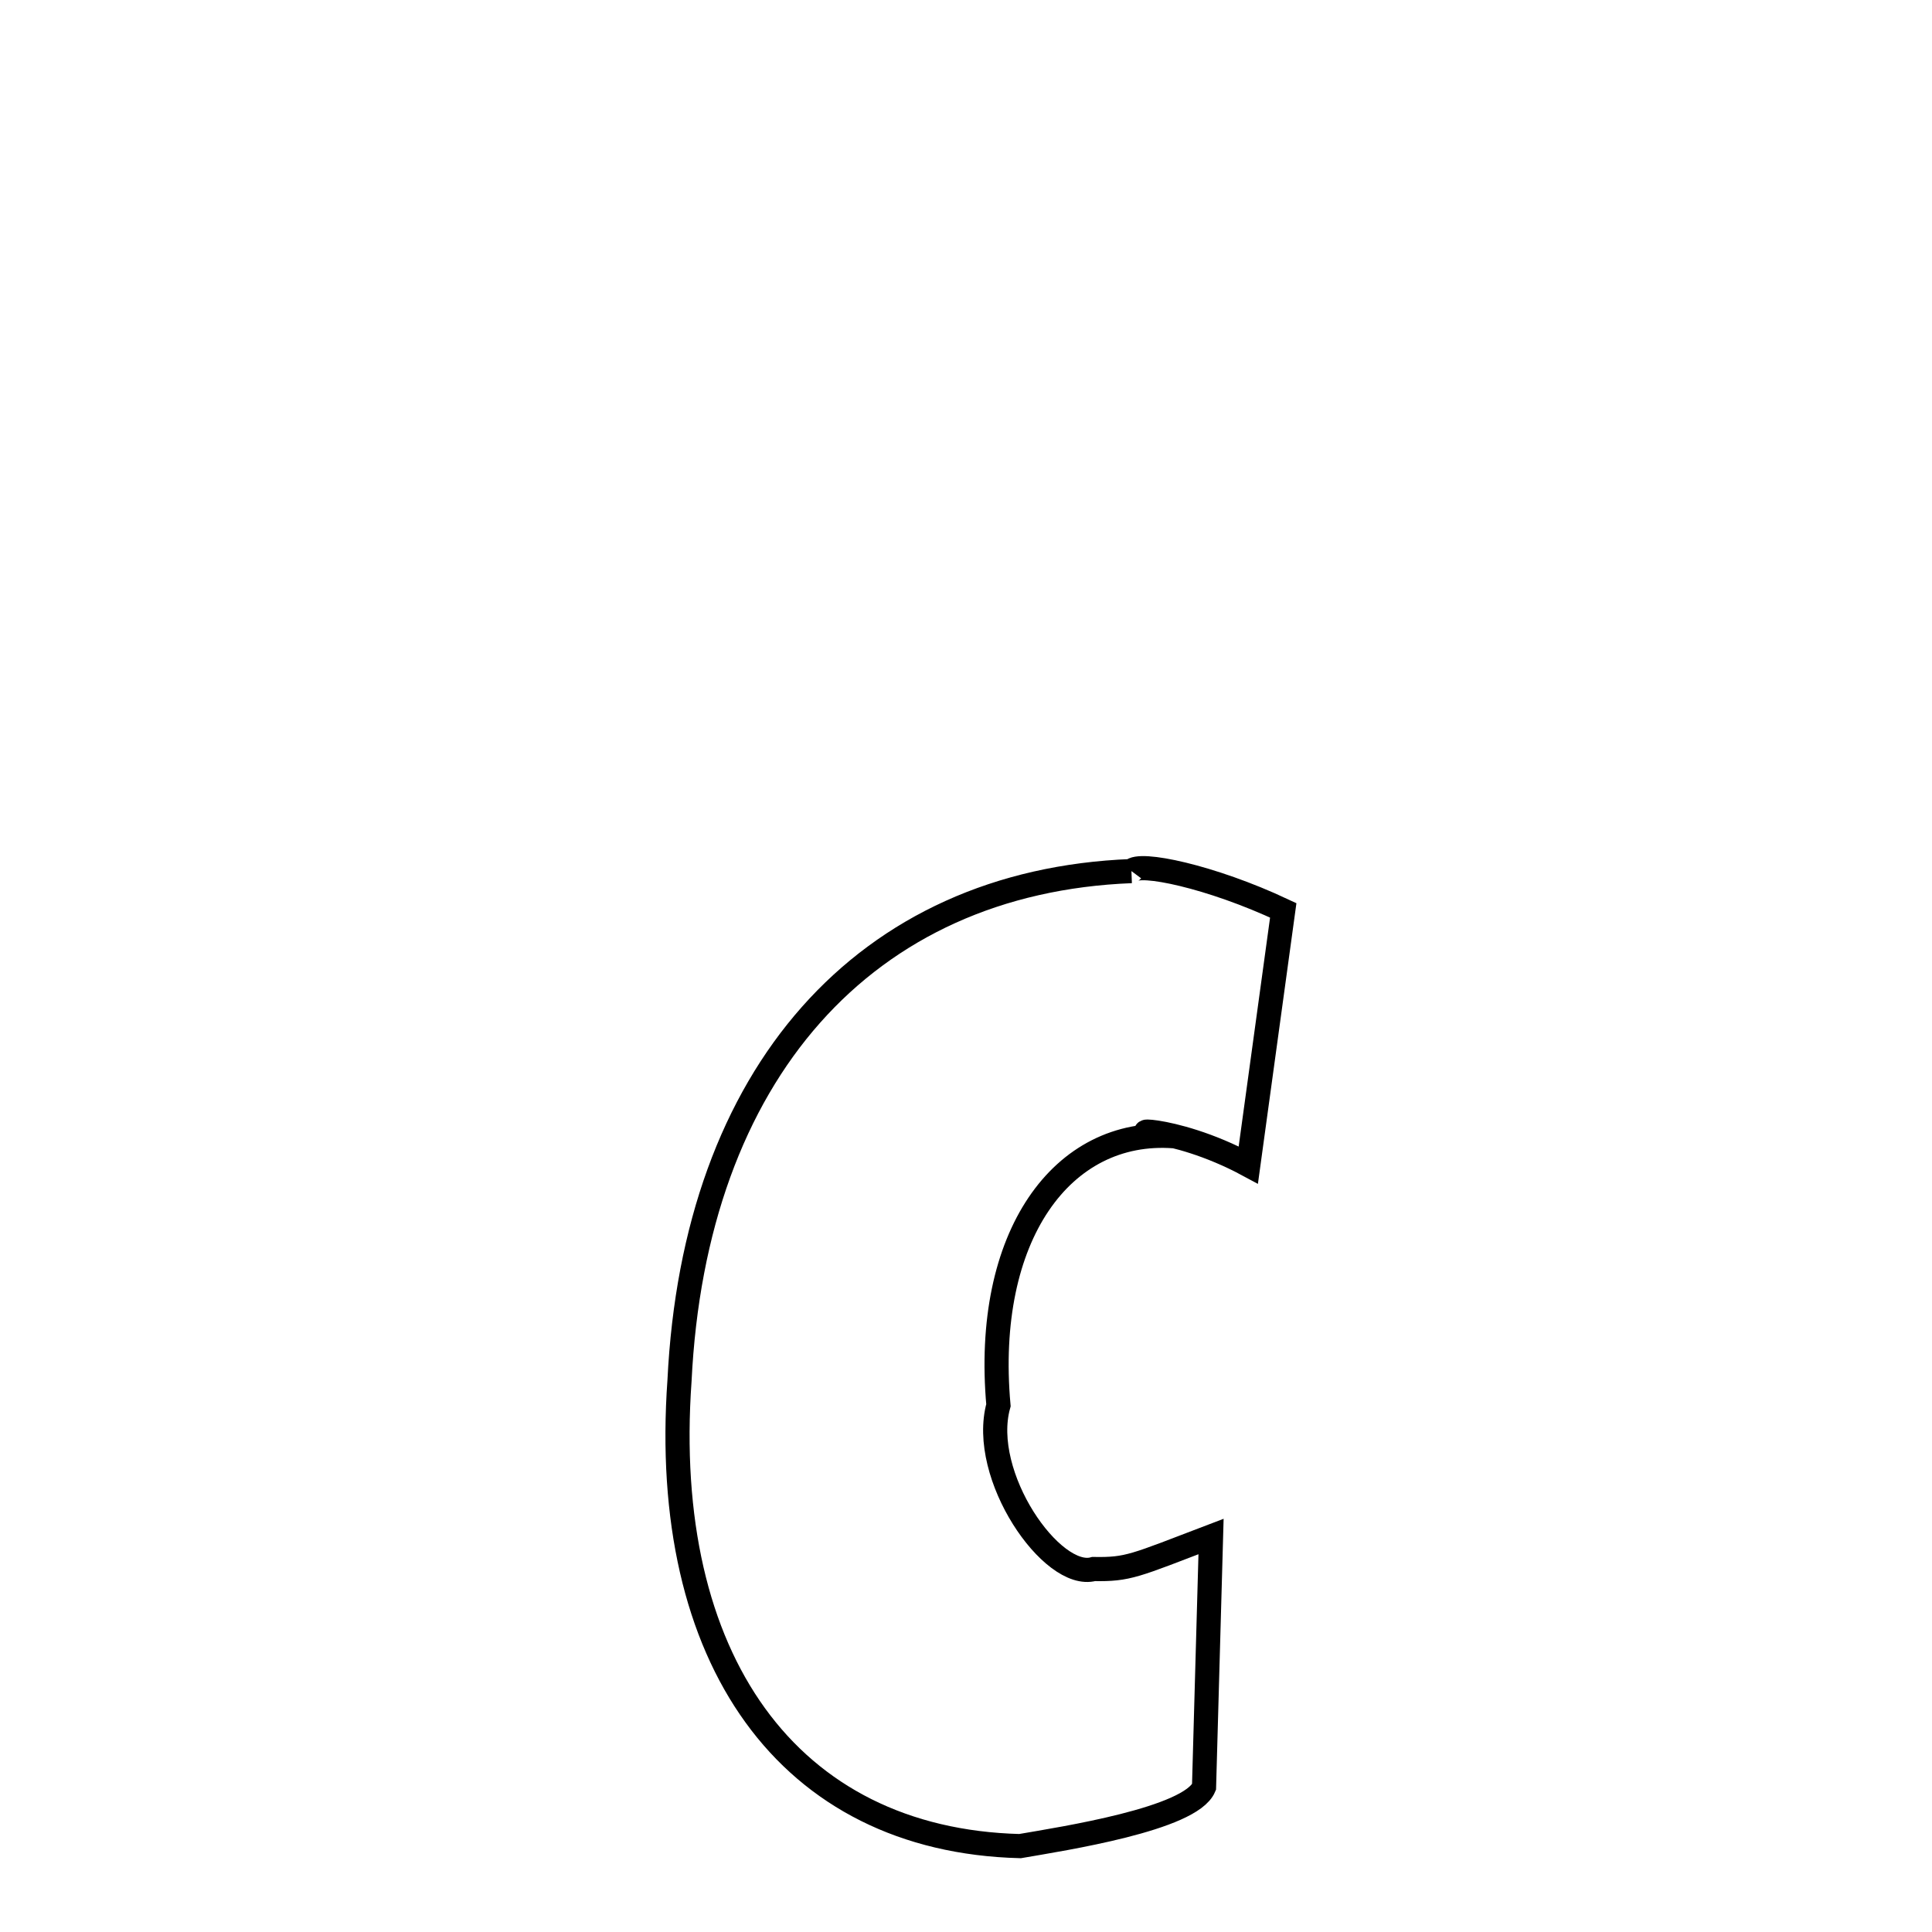
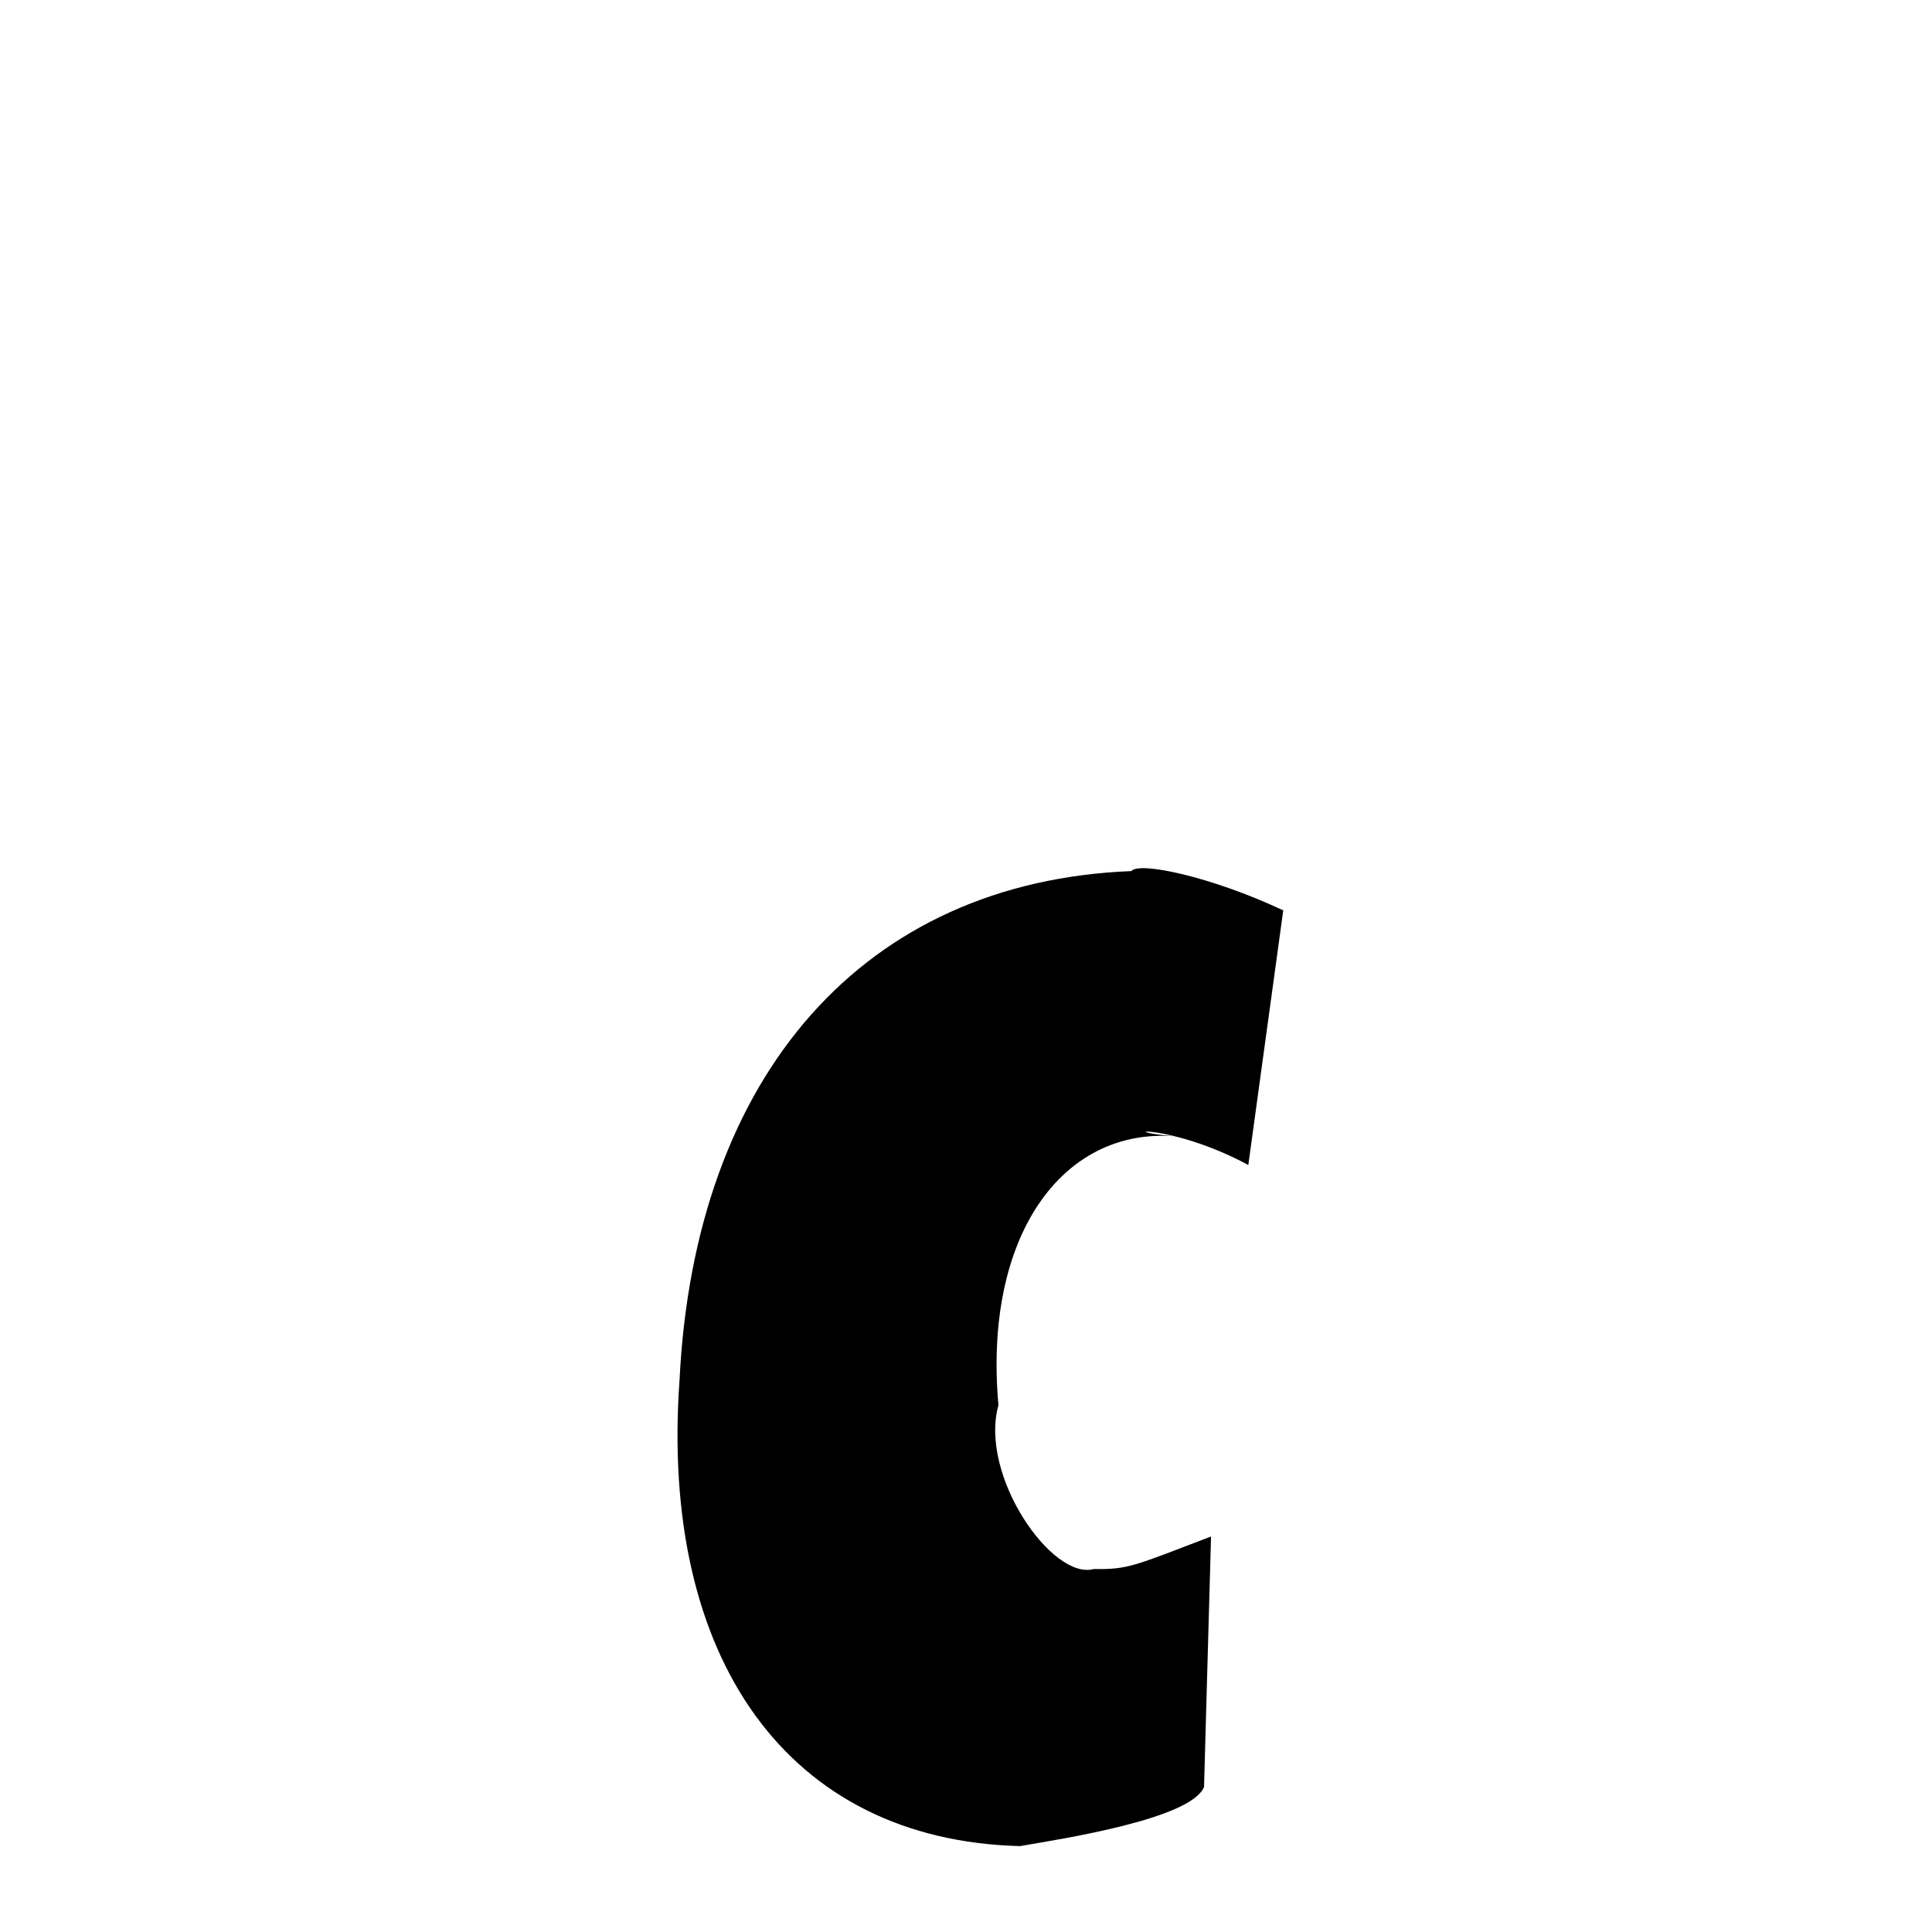
<svg xmlns="http://www.w3.org/2000/svg" width="50px" height="50px" style="-ms-transform: rotate(360deg); -webkit-transform: rotate(360deg); transform: rotate(360deg);" preserveAspectRatio="xMidYMid meet" viewBox="0 0 24 24">
-   <path d="M 14.055 10.821 C 14.145 10.7 15.043 10.887 15.941 11.309 L 15.507 14.472 C 14.531 13.946 13.756 14.042 14.586 14.115 C 13.192 14.01 12.215 15.359 12.403 17.456 C 12.16 18.33 13.071 19.634 13.586 19.491 C 14.018 19.498 14.087 19.452 15.044 19.087 L 14.957 22.199 C 14.79 22.597 13.21 22.84 12.671 22.933 C 9.785 22.859 8.196 20.602 8.441 17.152 C 8.626 13.341 10.743 10.95 14.055 10.821 " fill="none" stroke="black" stroke-width="0.3" />
+   <path d="M 14.055 10.821 C 14.145 10.7 15.043 10.887 15.941 11.309 L 15.507 14.472 C 14.531 13.946 13.756 14.042 14.586 14.115 C 13.192 14.01 12.215 15.359 12.403 17.456 C 12.16 18.33 13.071 19.634 13.586 19.491 C 14.018 19.498 14.087 19.452 15.044 19.087 L 14.957 22.199 C 14.79 22.597 13.21 22.84 12.671 22.933 C 9.785 22.859 8.196 20.602 8.441 17.152 C 8.626 13.341 10.743 10.95 14.055 10.821 " stroke-width="1.0" fill="rgb(0, 0, 0)" opacity="1.0" />
</svg>
